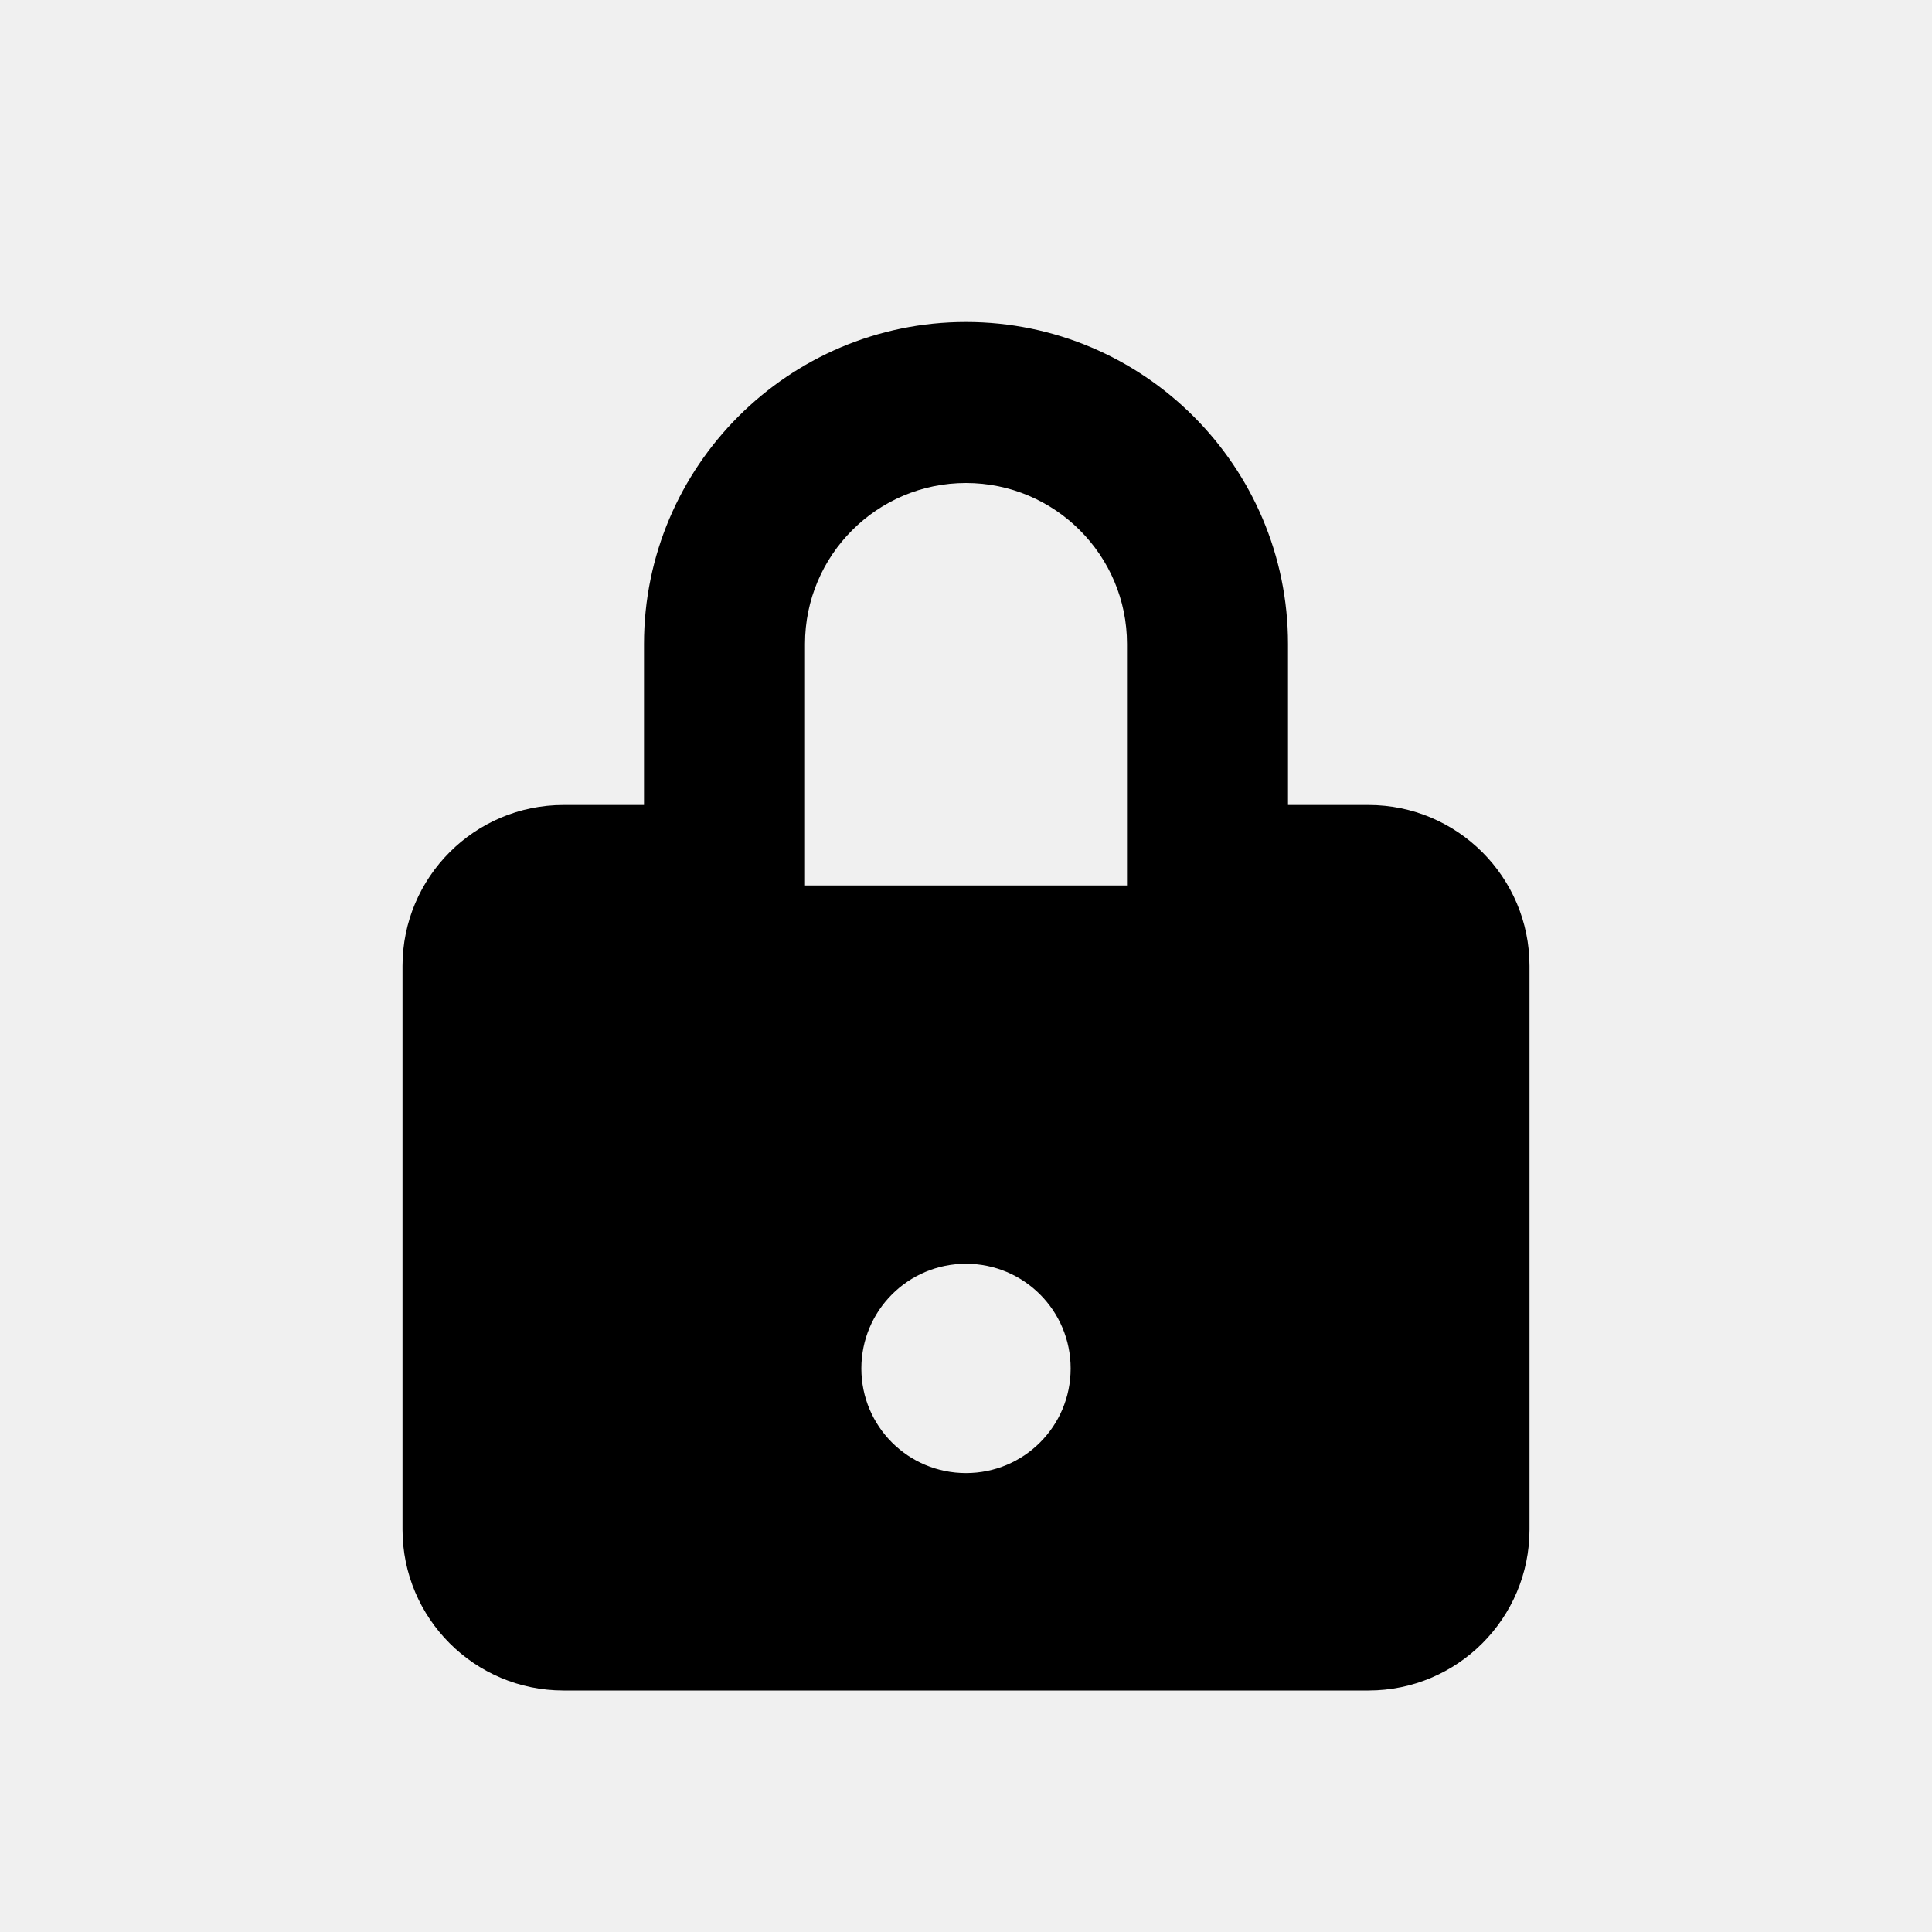
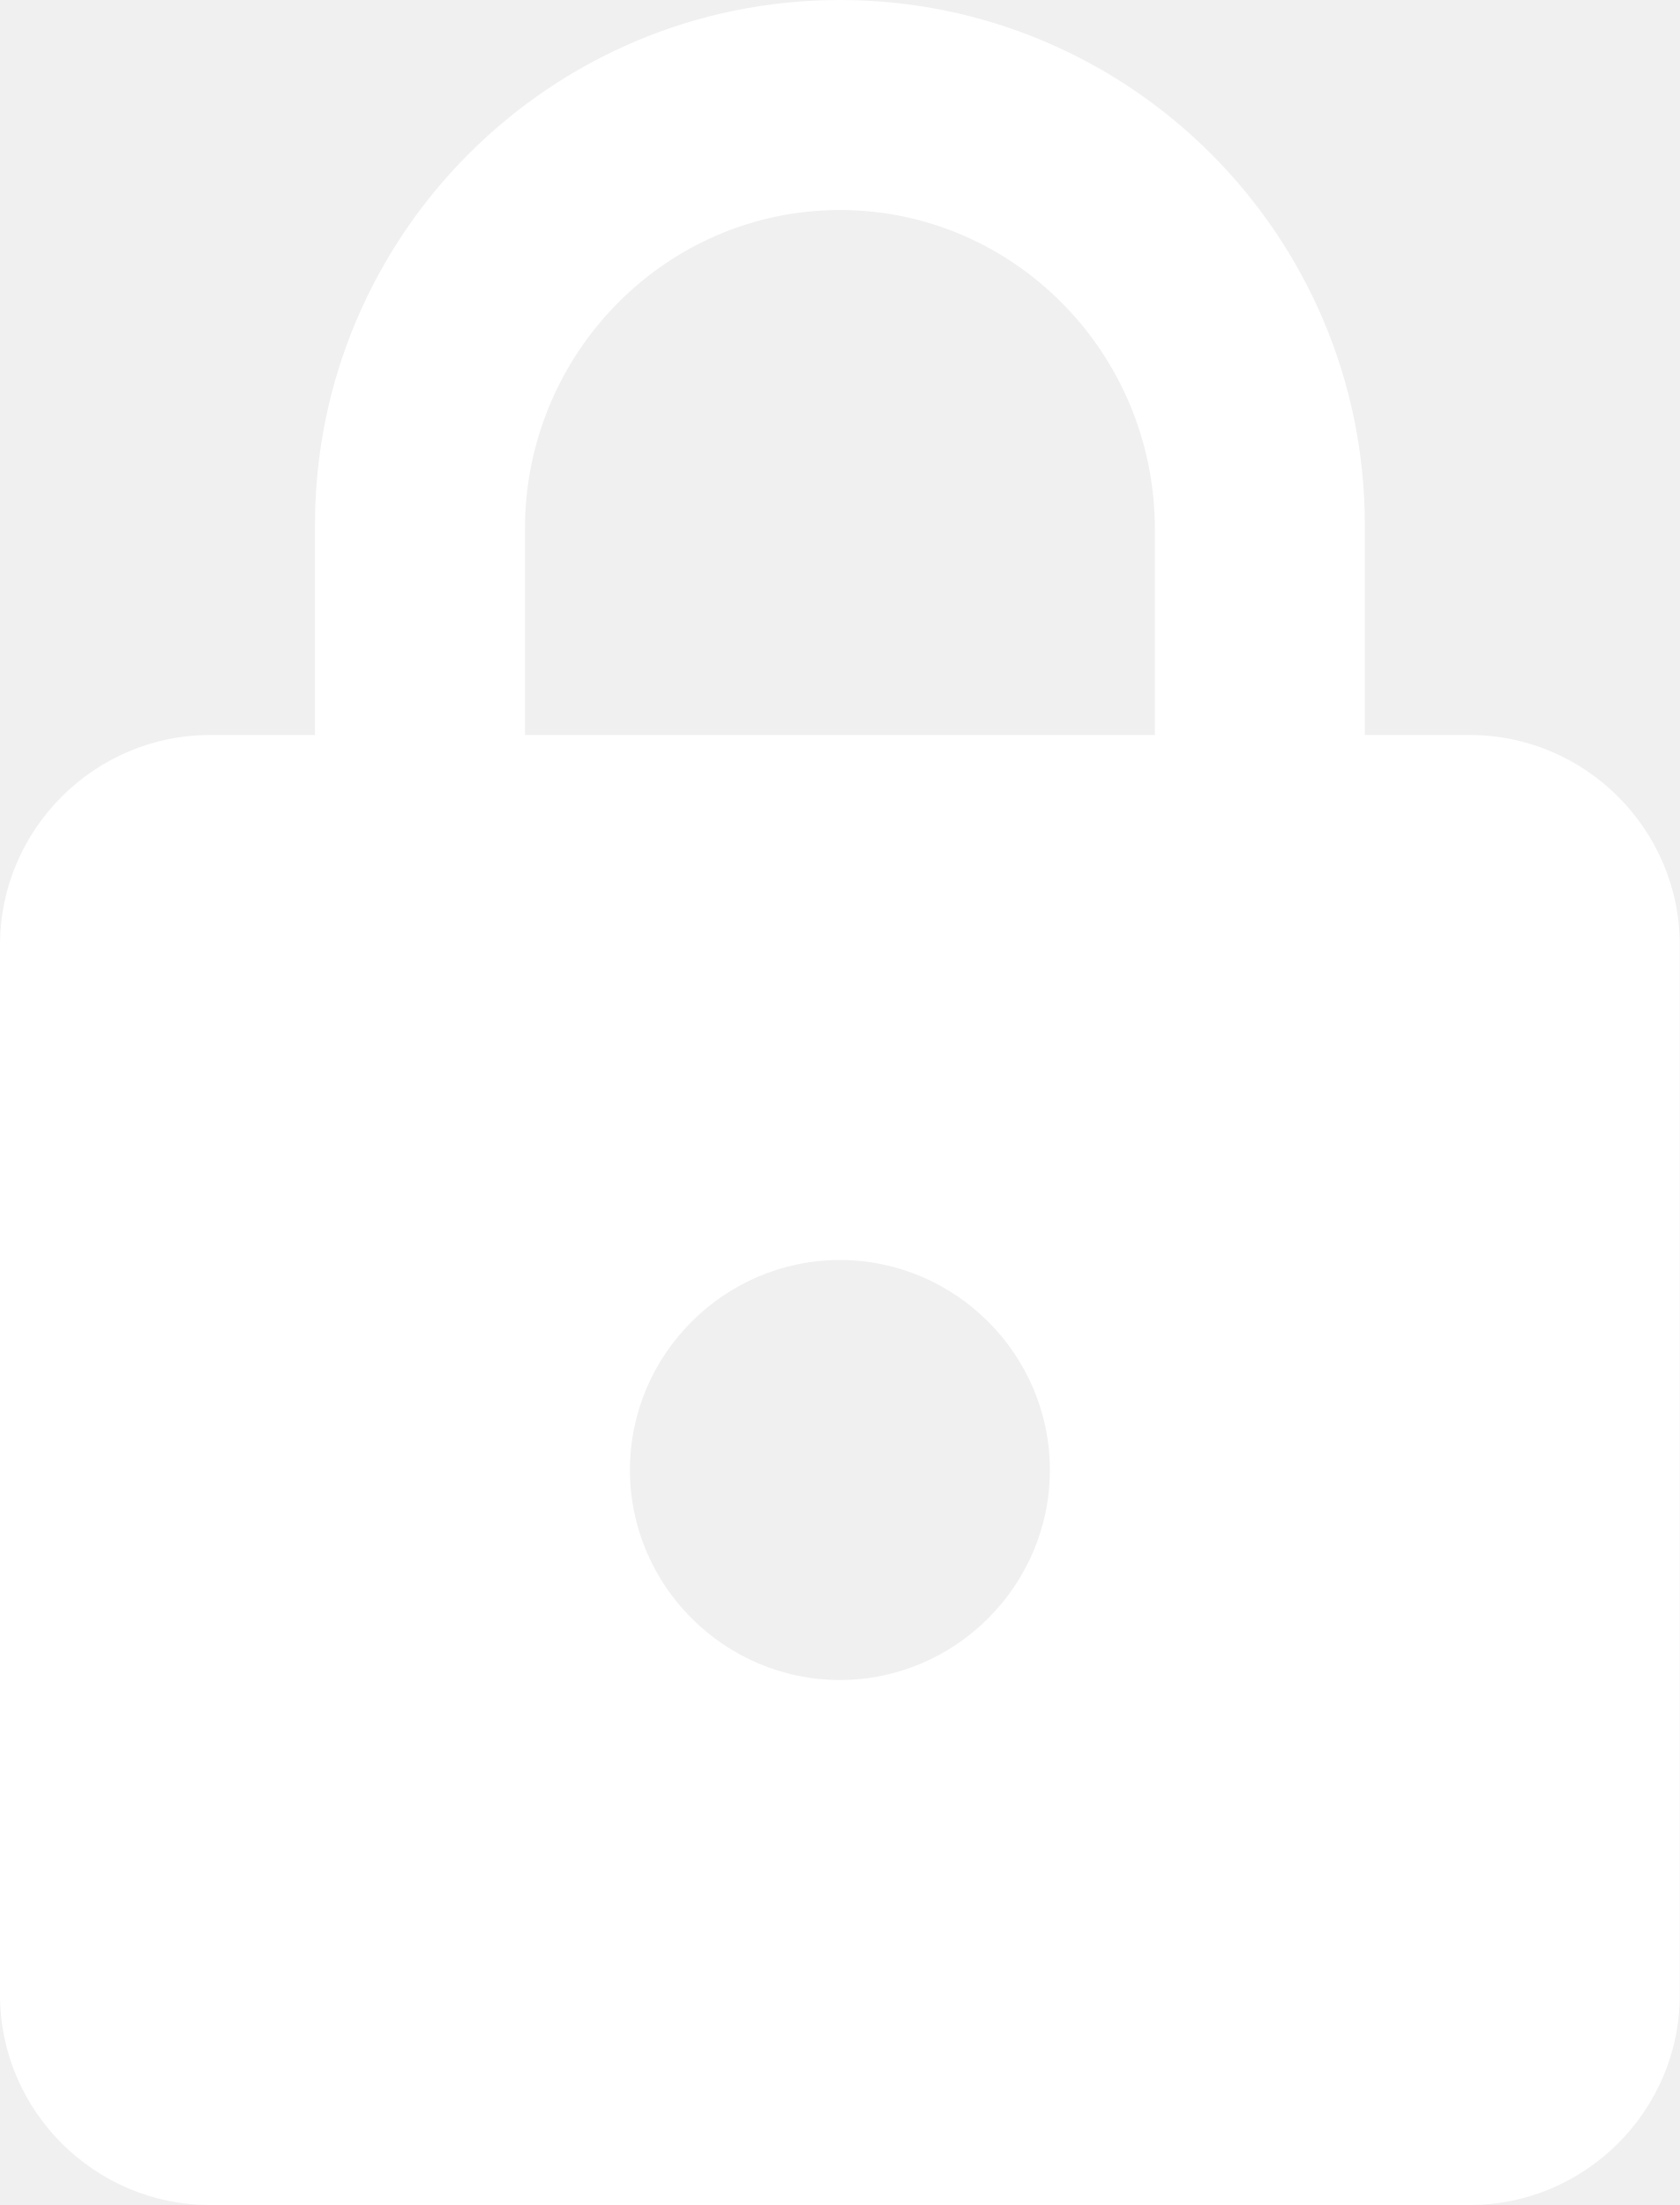
- <svg xmlns="http://www.w3.org/2000/svg" baseProfile="tiny" height="24px" id="Layer_1" version="1.2" viewBox="0 0 24 24" width="24px" xml:space="preserve">
-   <path d="M17,10h-1V8c0-2.205-1.794-4-4-4S8,5.795,8,8v2H7c-1.103,0-2,0.896-2,2v7c0,1.104,0.897,2,2,2h10c1.103,0,2-0.896,2-2v-7  C19,10.896,18.103,10,17,10z M12,18.299c-0.719,0-1.3-0.58-1.3-1.299s0.581-1.301,1.3-1.301s1.3,0.582,1.3,1.301  S12.719,18.299,12,18.299z M14,11h-4V8c0-1.104,0.897-2,2-2s2,0.896,2,2V11z" />
+ <svg xmlns="http://www.w3.org/2000/svg" width="16px" height="21px" viewBox="0 0 16 21" version="1.1">
+   <defs />
+   <g id="Artboard-5" stroke="none" stroke-width="1" fill="none" fill-rule="evenodd" transform="translate(-35, -55)">
+     <g id="ic_lock-copy" transform="translate(31, 54)">
+       <polygon id="Bounds" points="0 0 24 0 24 24 0 24" />
+       <path d="M18,8 L17,8 L17,6 C17,3.24 14.76,1 12,1 C9.24,1 7,3.24 7,6 L7,8 L6,8 C4.9,8 4,8.9 4,10 L4,20 C4,21.1 4.9,22 6,22 L18,22 C19.1,22 20,21.1 20,20 L20,10 C20,8.9 19.1,8 18,8 L18,8 Z M12,17 C10.9,17 10,16.1 10,15 C10,13.9 10.9,13 12,13 C13.1,13 14,13.9 14,15 C14,16.1 13.1,17 12,17 L12,17 Z M15,8 L9,8 L9,6.039 C9,4.363 10.345,3 12,3 C13.655,3 15,4.363 15,6.039 L15,8 L15,8 Z" id="Icon" fill="#FFFFFF" />
+     </g>
+   </g>
</svg>
